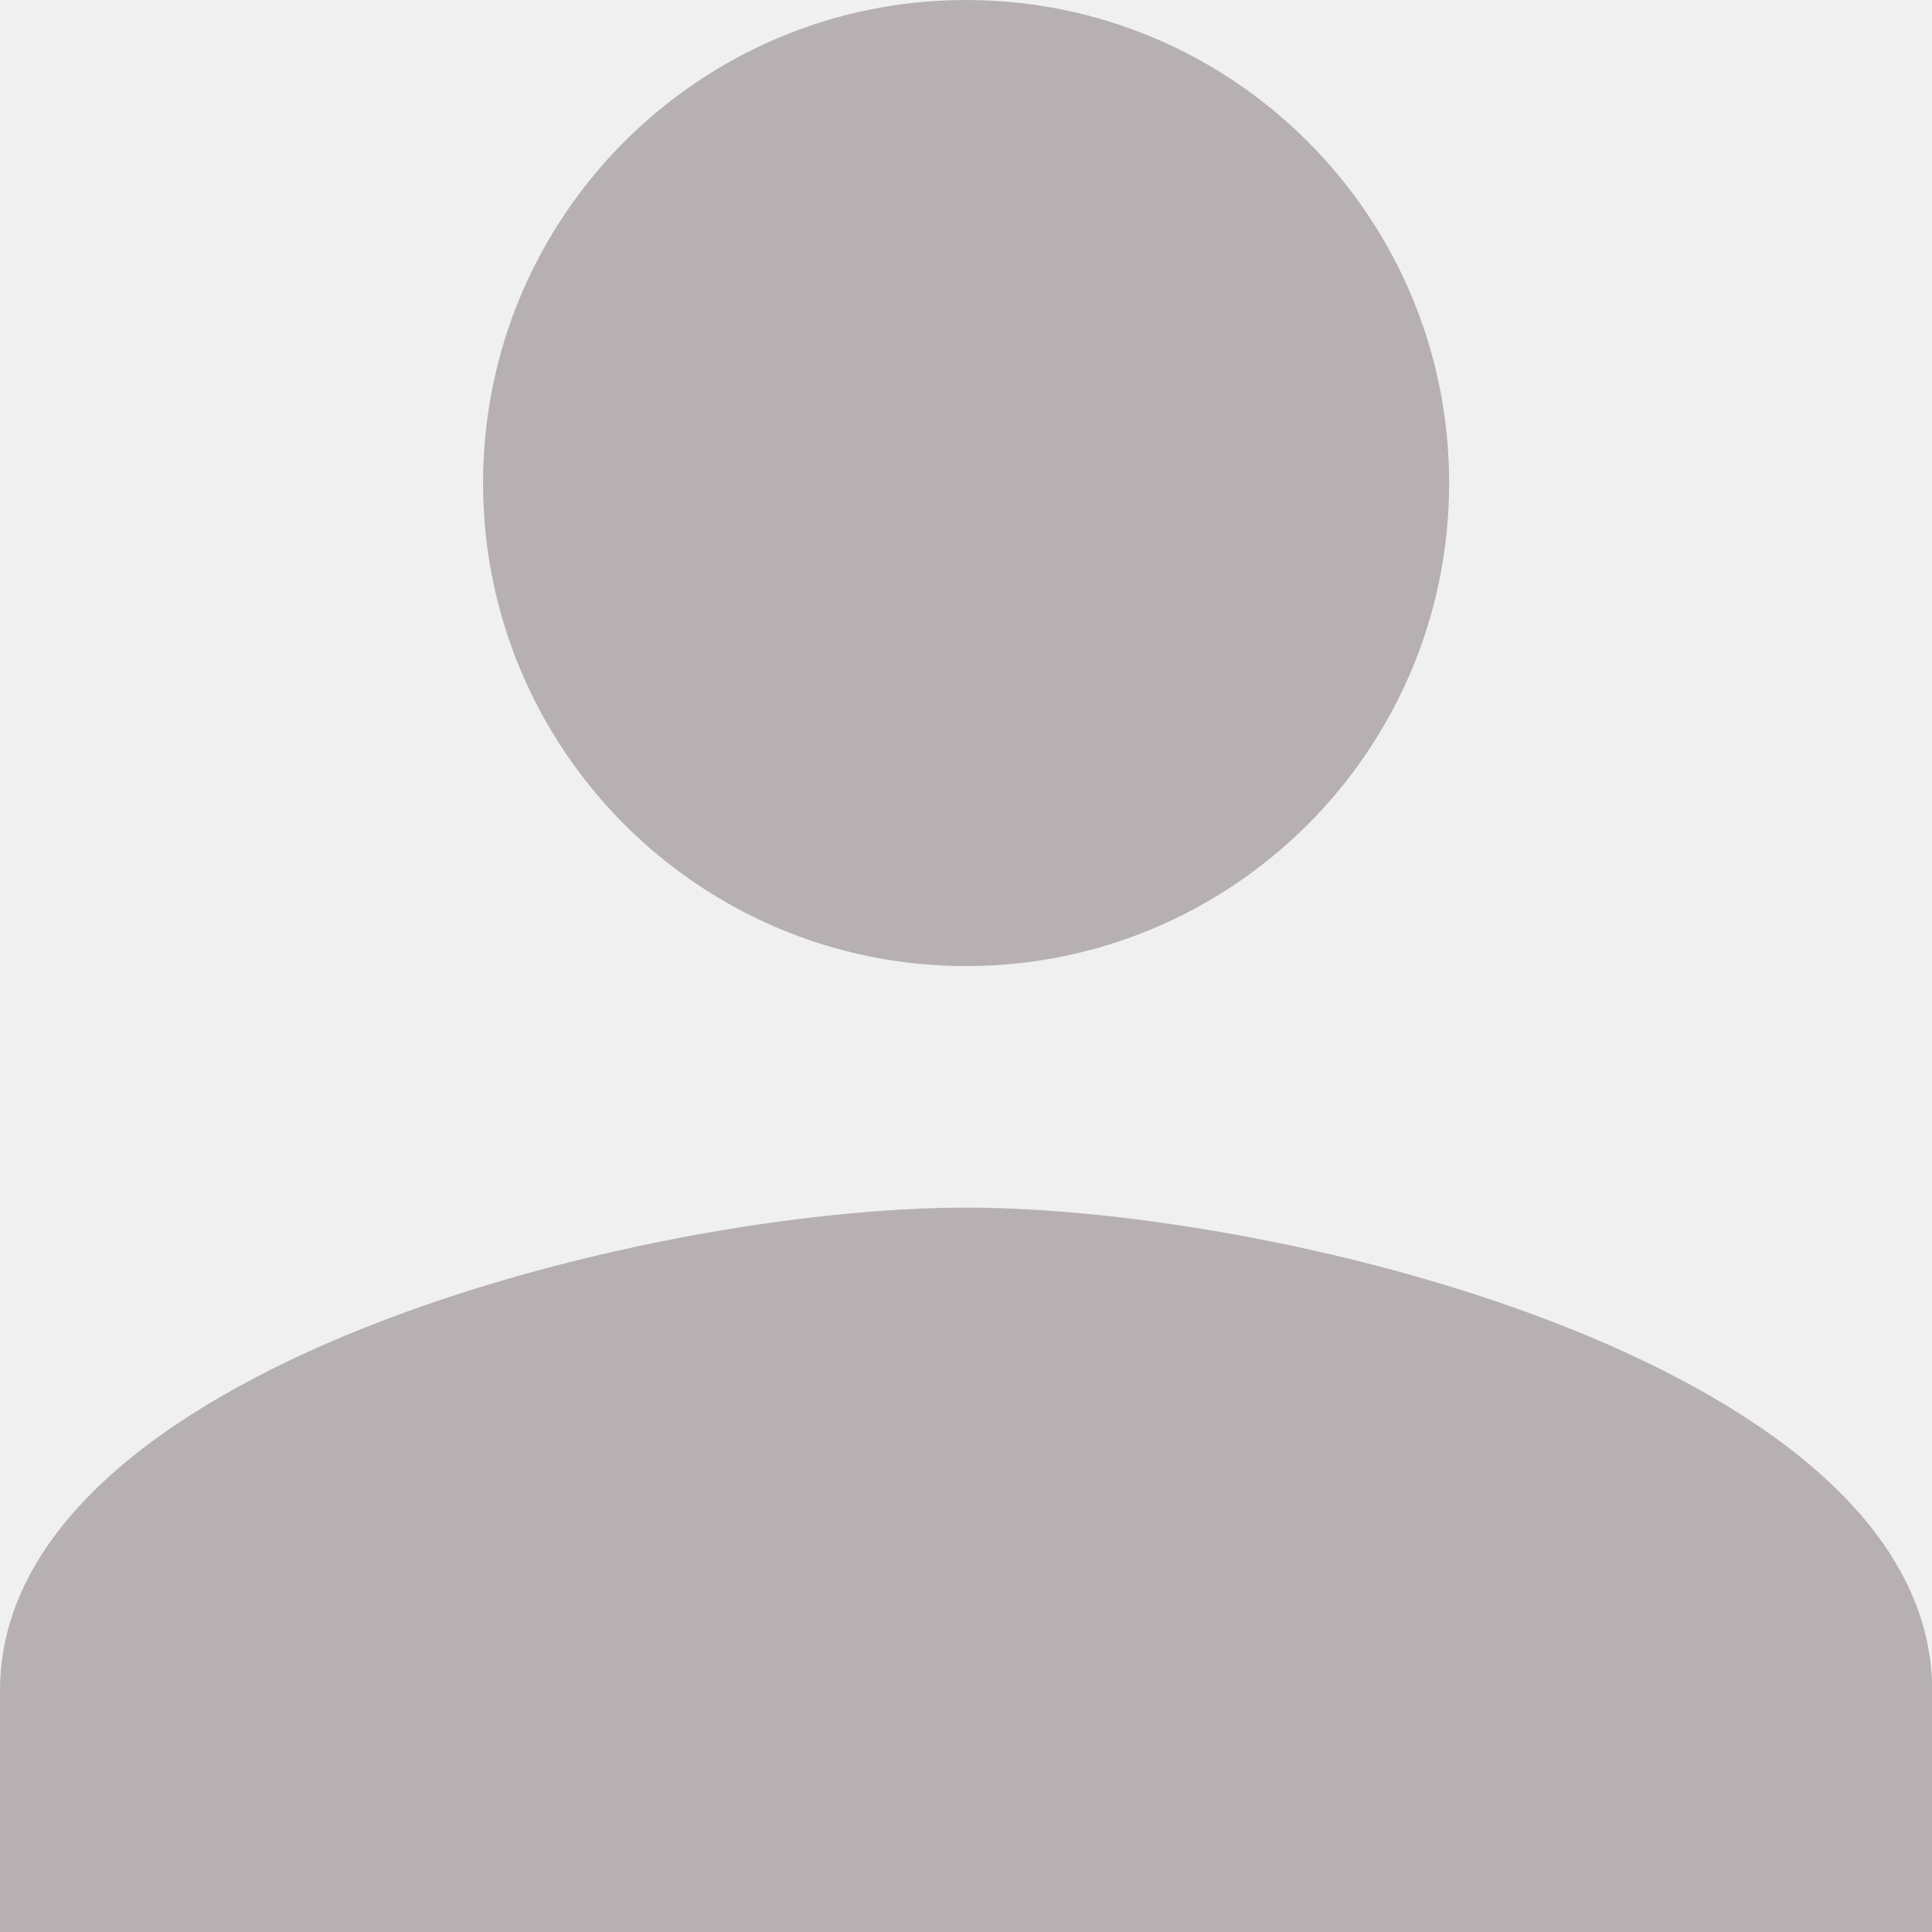
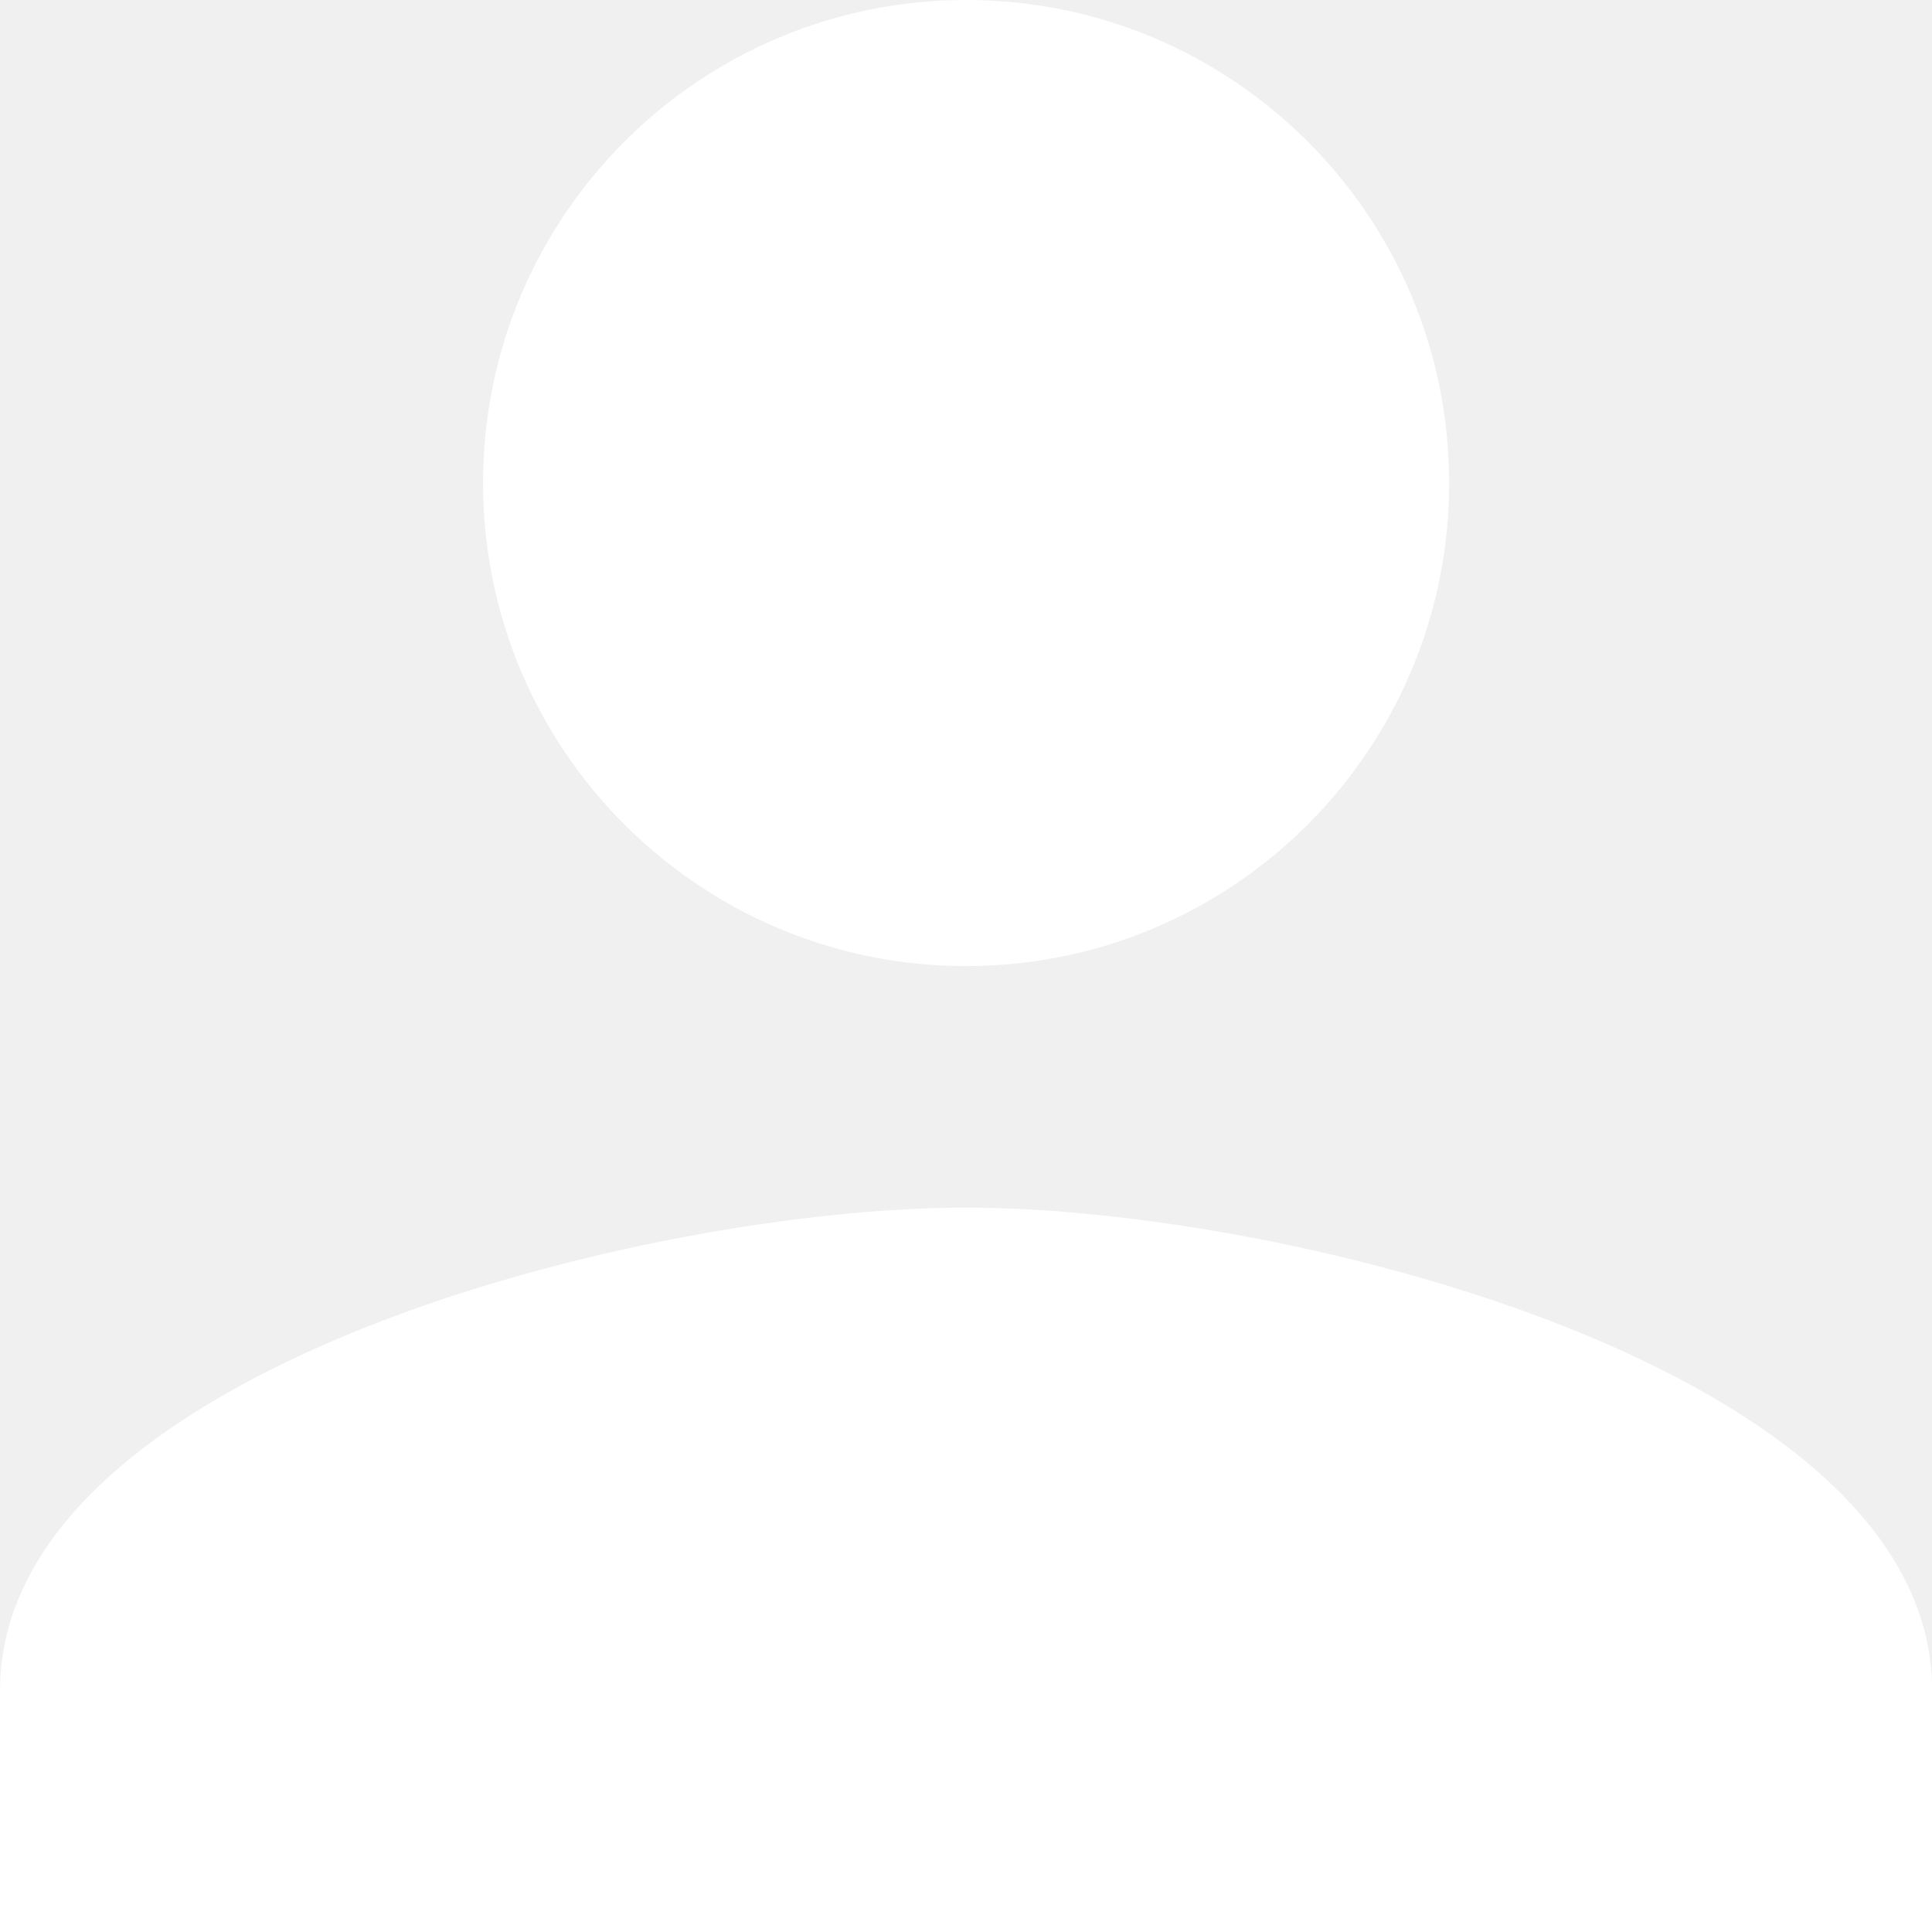
<svg xmlns="http://www.w3.org/2000/svg" width="51.995" height="51.995" viewBox="0 0 51.995 51.995">
-   <path id="grey-person" d="M32,32A13,13,0,1,0,19,19,13,13,0,0,0,32,32Zm0,6.5c-8.677,0-26,4.355-26,13V58H58V51.5C58,42.852,40.674,38.5,32,38.5Z" transform="translate(-6 -6)" fill="#b6b0b3" />
+   <path id="grey-person" d="M32,32A13,13,0,1,0,19,19,13,13,0,0,0,32,32Zm0,6.5c-8.677,0-26,4.355-26,13V58H58V51.5C58,42.852,40.674,38.5,32,38.5Z" transform="translate(-6 -6)" fill="#fff" />
</svg>
